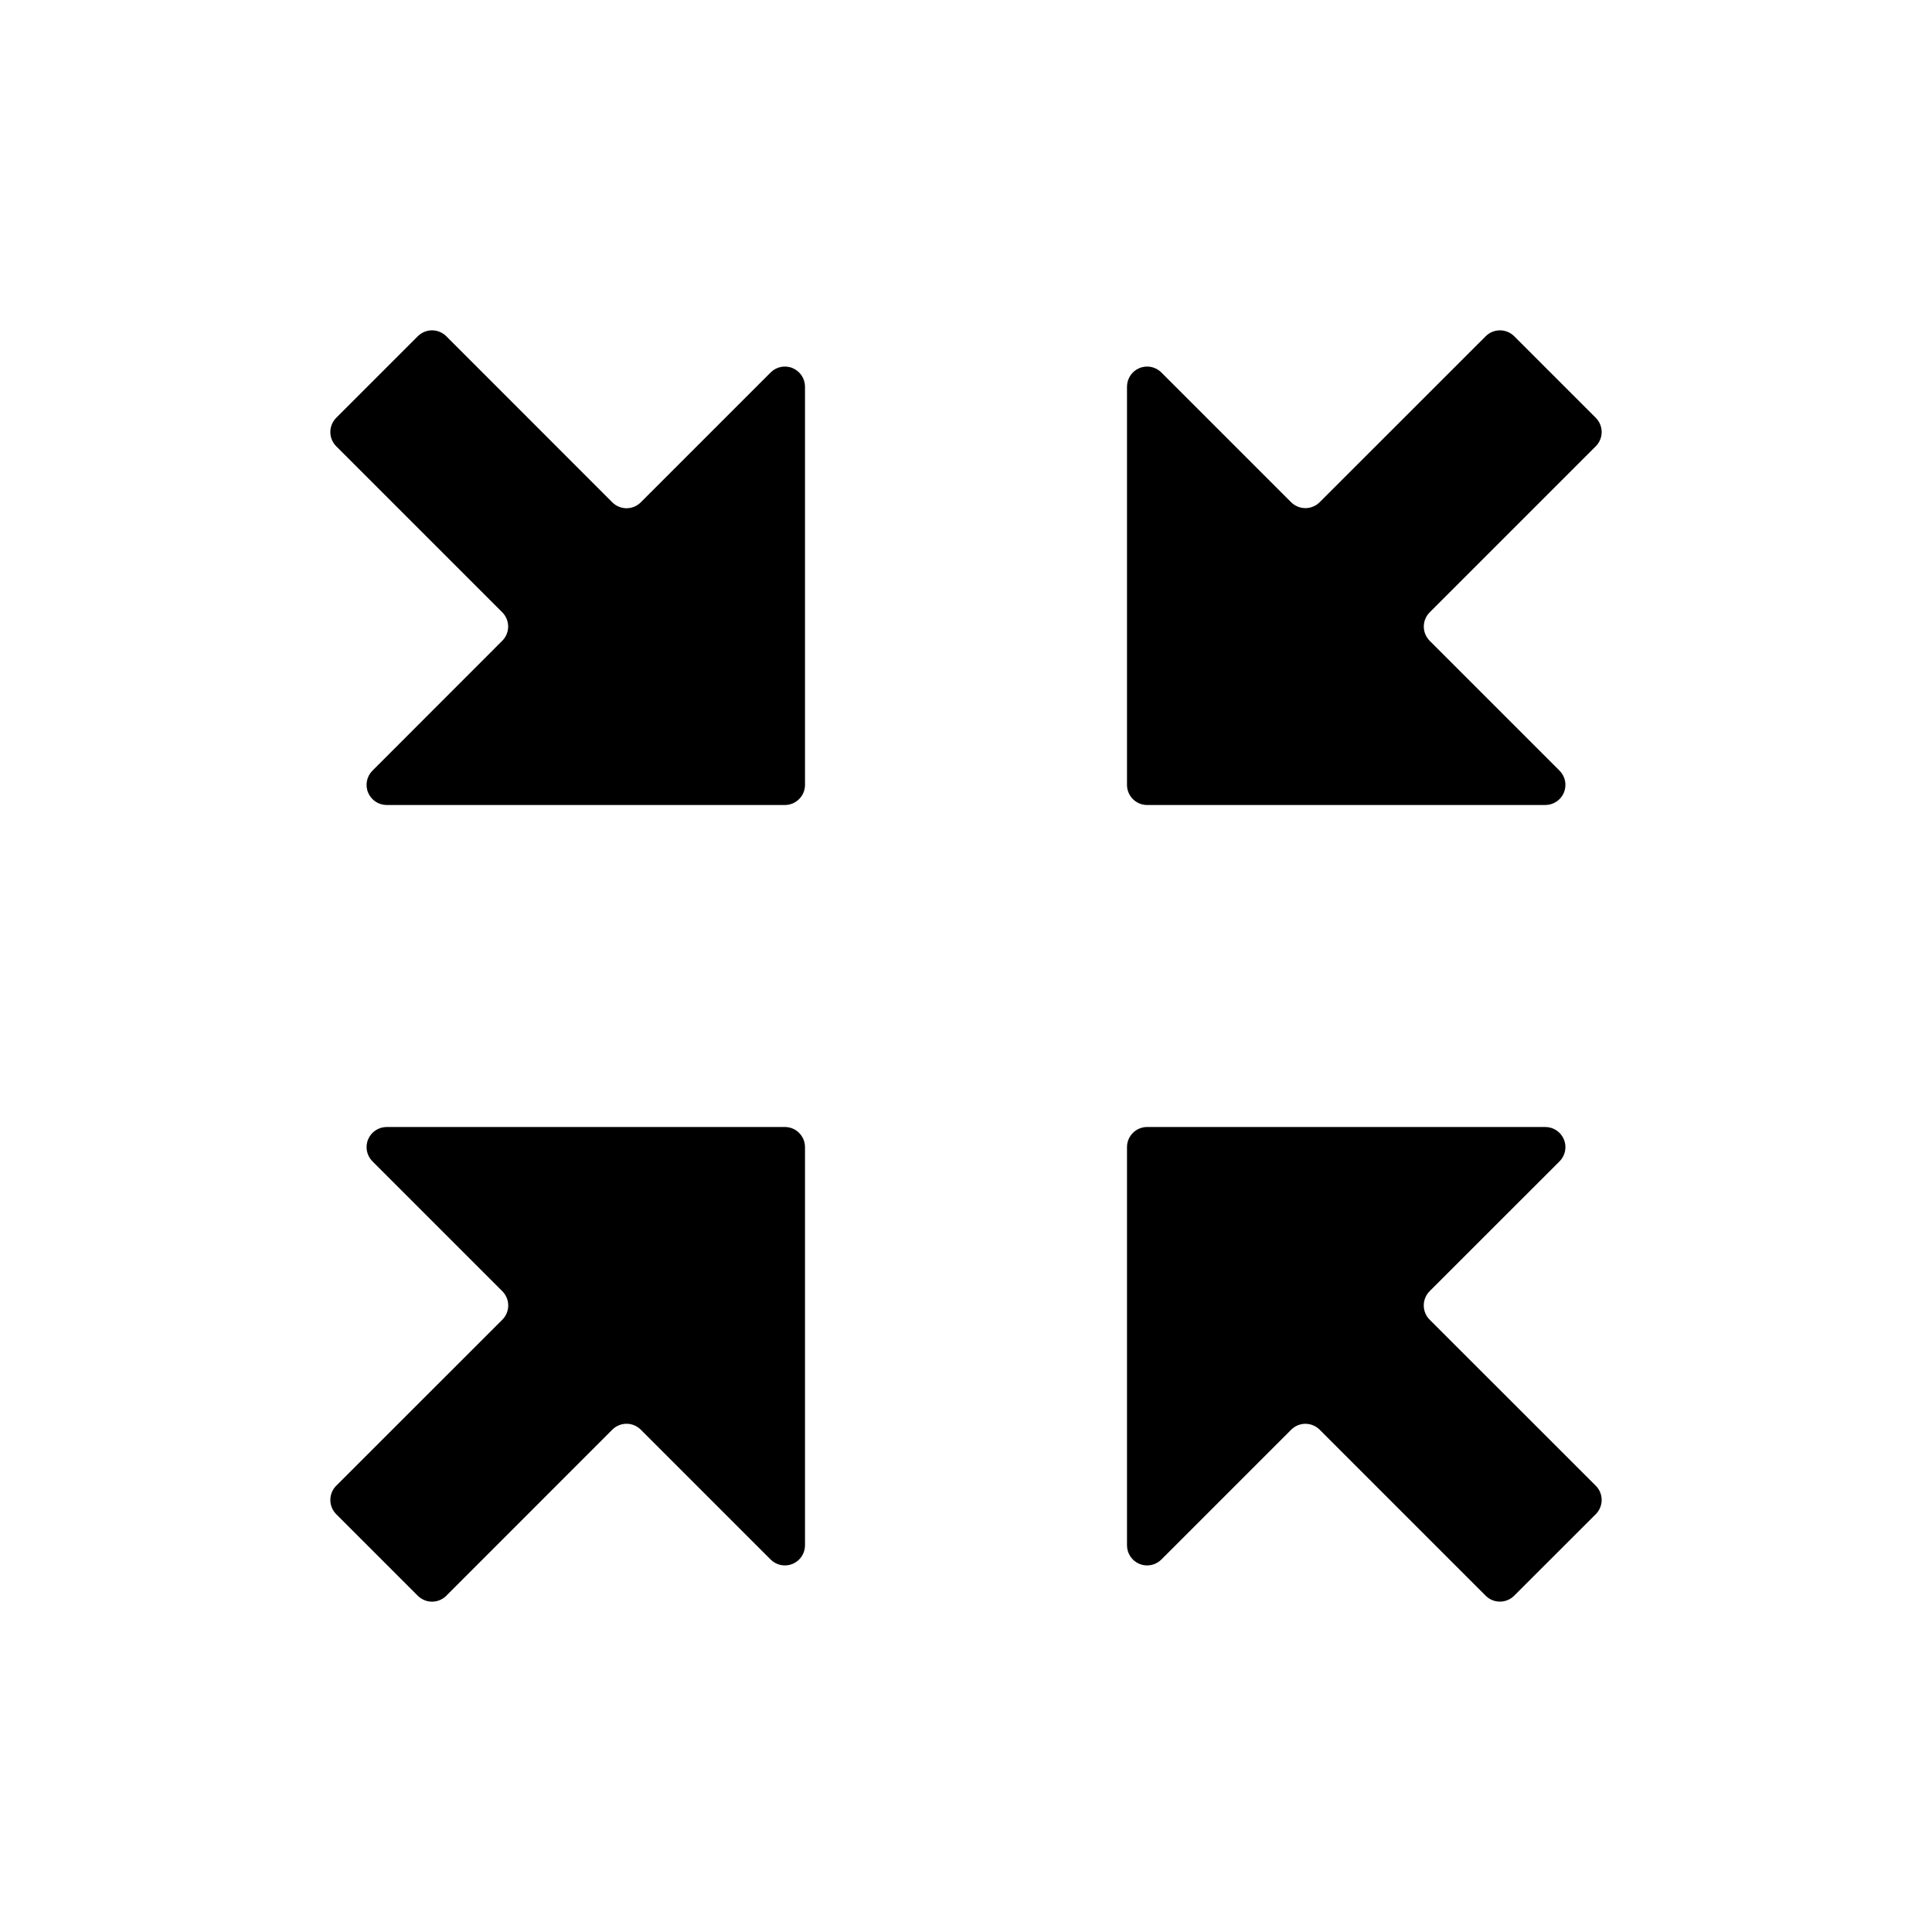
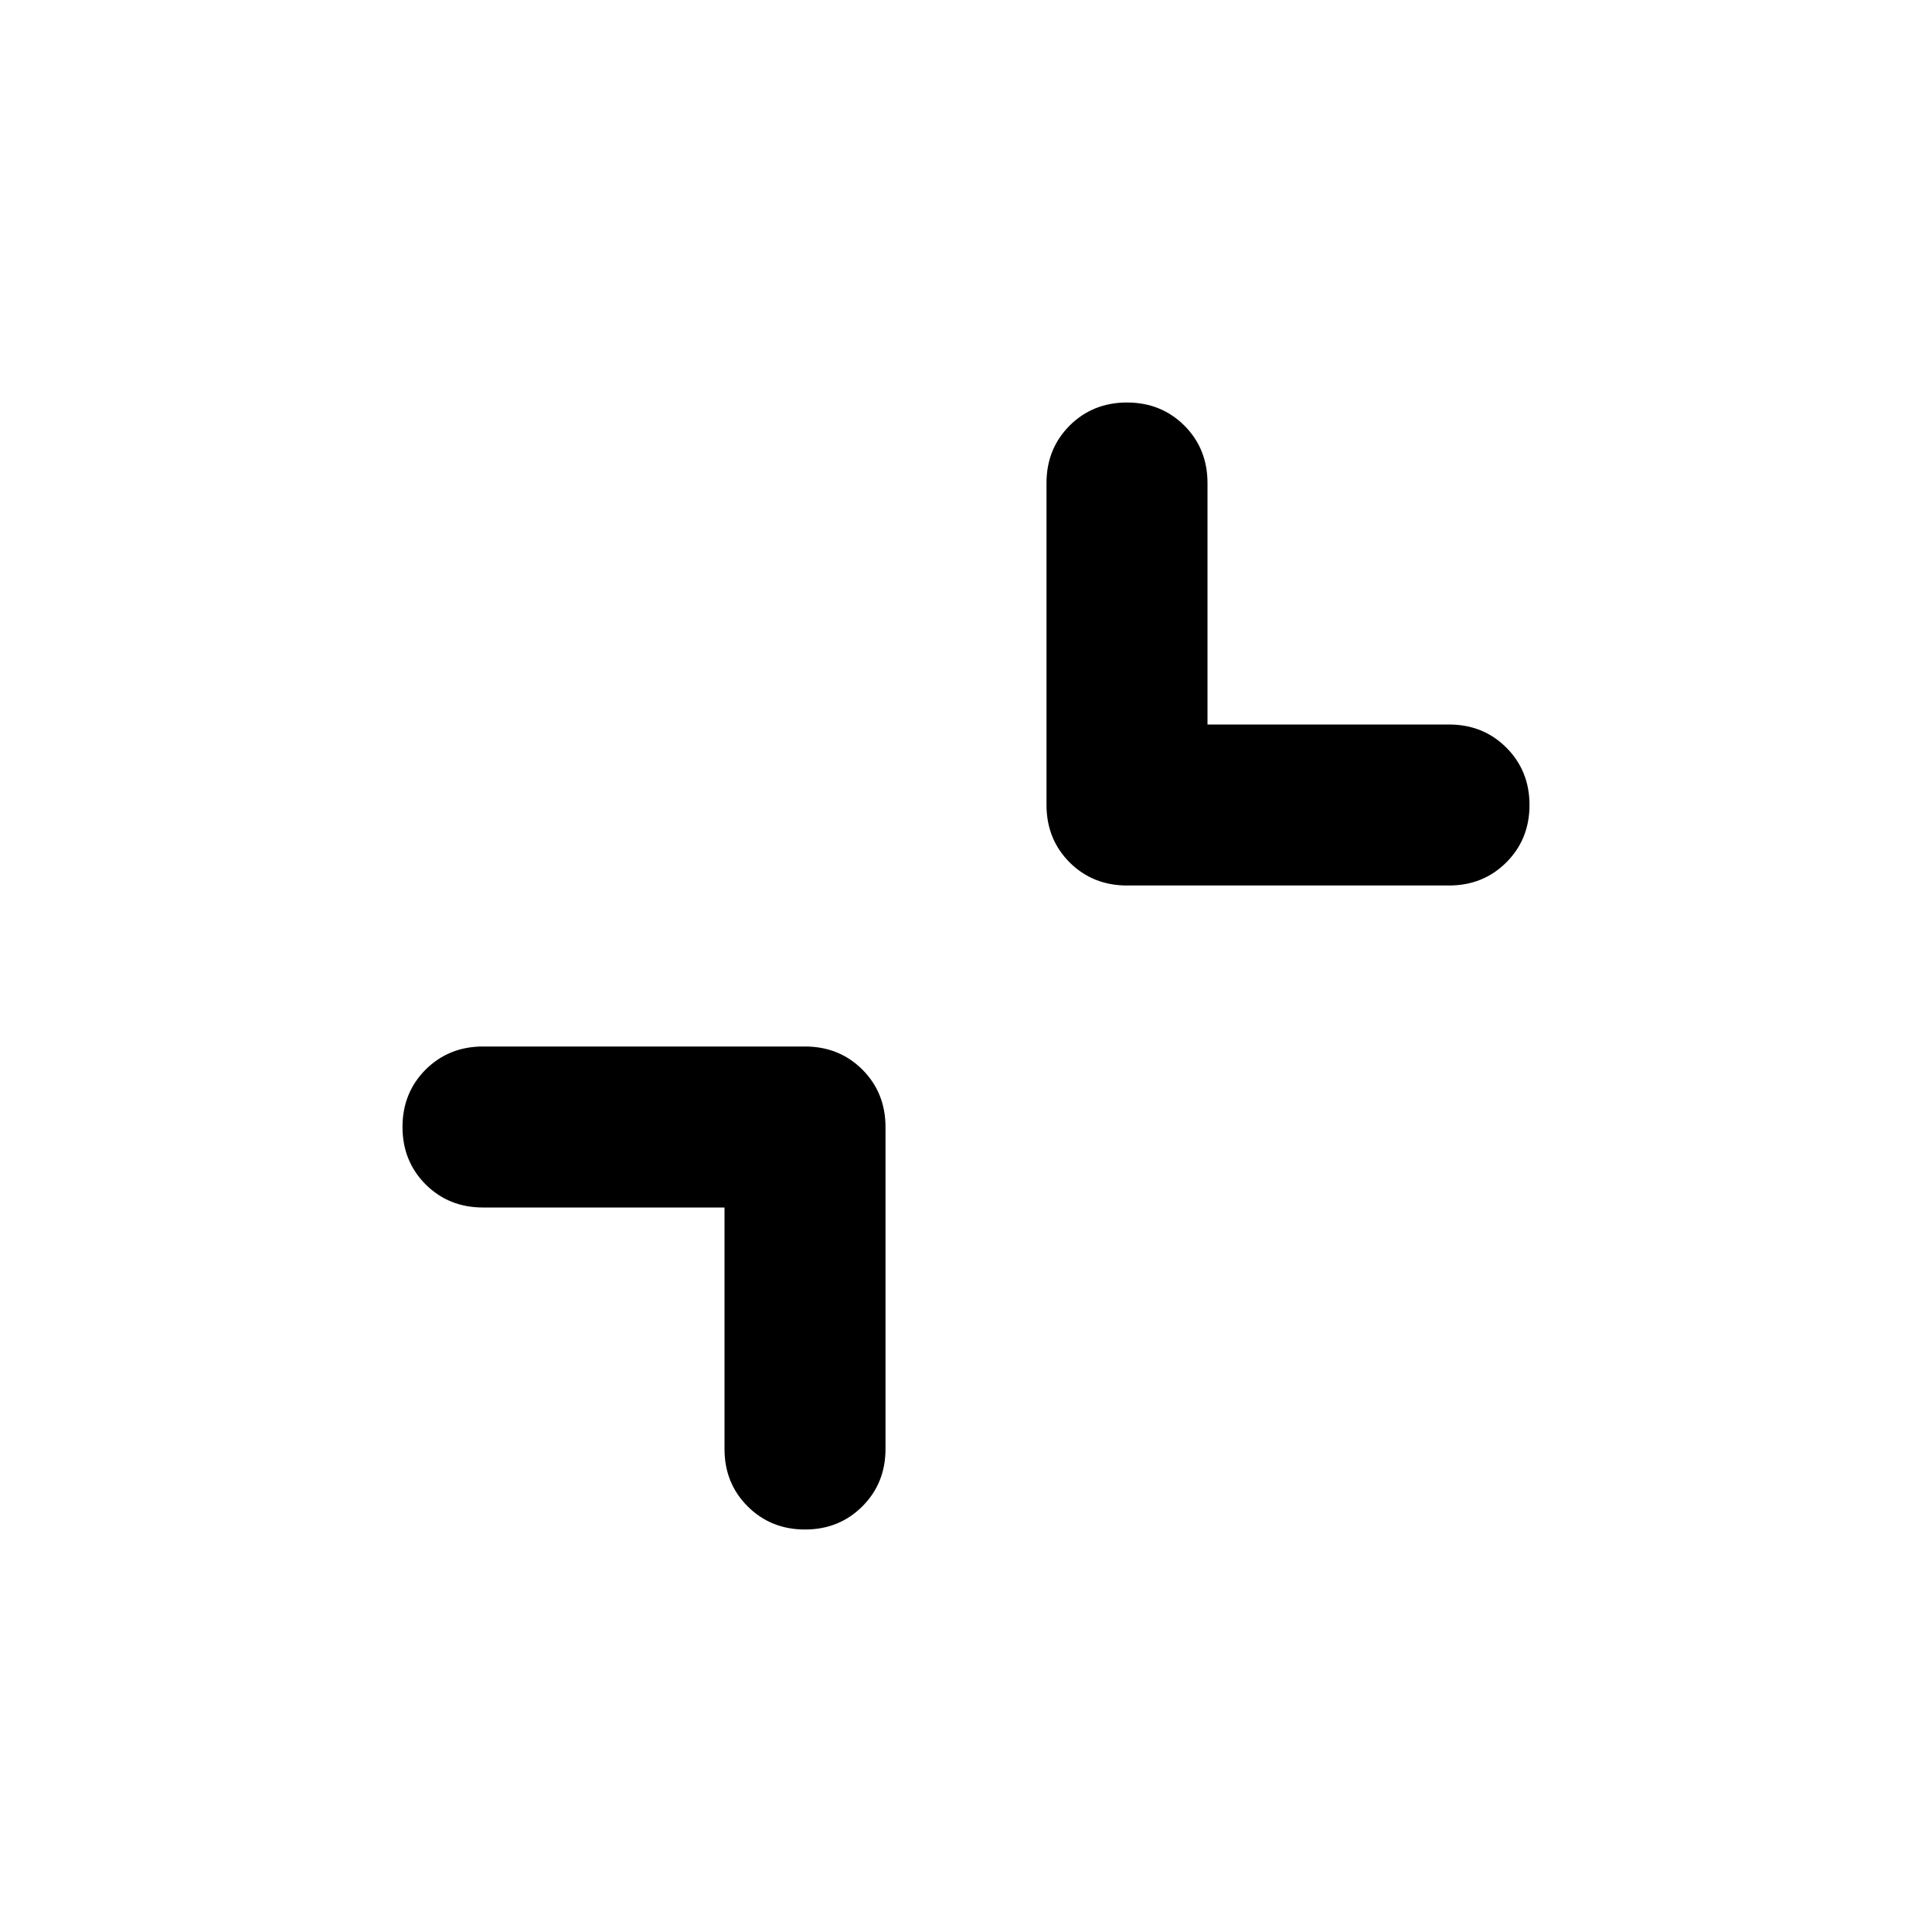
- <svg xmlns="http://www.w3.org/2000/svg" viewBox="0 0 24 24">
-   <path fill="currentColor" d="M9.75 14a.25.25 0 0 1 .25.25v4.946a.25.25 0 0 1-.427.177L7.96 17.76a.25.25 0 0 0-.354 0l-2.062 2.063a.25.25 0 0 1-.354 0L4.177 18.81a.25.25 0 0 1 0-.354l2.063-2.062a.25.25 0 0 0 0-.354l-1.613-1.613A.25.25 0 0 1 4.804 14H9.75Zm9.446 0a.25.25 0 0 1 .177.427l-1.613 1.612a.251.251 0 0 0 0 .355l2.063 2.062a.25.25 0 0 1 0 .354l-1.014 1.013a.25.25 0 0 1-.353 0l-2.063-2.063a.25.25 0 0 0-.353 0l-1.613 1.613a.25.25 0 0 1-.427-.177V14.25a.25.25 0 0 1 .25-.25h4.946ZM5.19 4.177a.25.25 0 0 1 .354 0L7.606 6.24a.25.25 0 0 0 .354 0l1.613-1.613a.25.25 0 0 1 .427.177V9.75a.25.25 0 0 1-.25.25H4.804a.25.25 0 0 1-.177-.427L6.239 7.96a.25.25 0 0 0 0-.354L4.177 5.544a.25.25 0 0 1 0-.354L5.19 4.177Zm13.266 0a.25.25 0 0 1 .354 0l1.013 1.013a.25.25 0 0 1 0 .354L17.76 7.607a.25.25 0 0 0 0 .353l1.613 1.613a.25.25 0 0 1-.177.427H14.25a.25.25 0 0 1-.25-.25V4.804a.25.25 0 0 1 .427-.177l1.612 1.612a.251.251 0 0 0 .354 0l2.063-2.062Z" />
+ <svg xmlns="http://www.w3.org/2000/svg" viewBox="0 0 24 24" fill="none">
+   <path d="M9 15H6C5.717 15 5.479 14.904 5.287 14.713C5.096 14.521 5 14.283 5 14C5 13.717 5.096 13.479 5.287 13.287C5.479 13.096 5.717 13 6 13H10C10.283 13 10.521 13.096 10.713 13.287C10.904 13.479 11 13.717 11 14V18C11 18.283 10.904 18.521 10.713 18.712C10.521 18.904 10.283 19 10 19C9.717 19 9.479 18.904 9.287 18.712C9.096 18.521 9 18.283 9 18V15ZM15 9H18C18.283 9 18.521 9.096 18.712 9.287C18.904 9.479 19 9.717 19 10C19 10.283 18.904 10.521 18.712 10.713C18.521 10.904 18.283 11 18 11H14C13.717 11 13.479 10.904 13.287 10.713C13.096 10.521 13 10.283 13 10V6C13 5.717 13.096 5.479 13.287 5.287C13.479 5.096 13.717 5 14 5C14.283 5 14.521 5.096 14.713 5.287C14.904 5.479 15 5.717 15 6V9Z" fill="currentColor" />
</svg>
